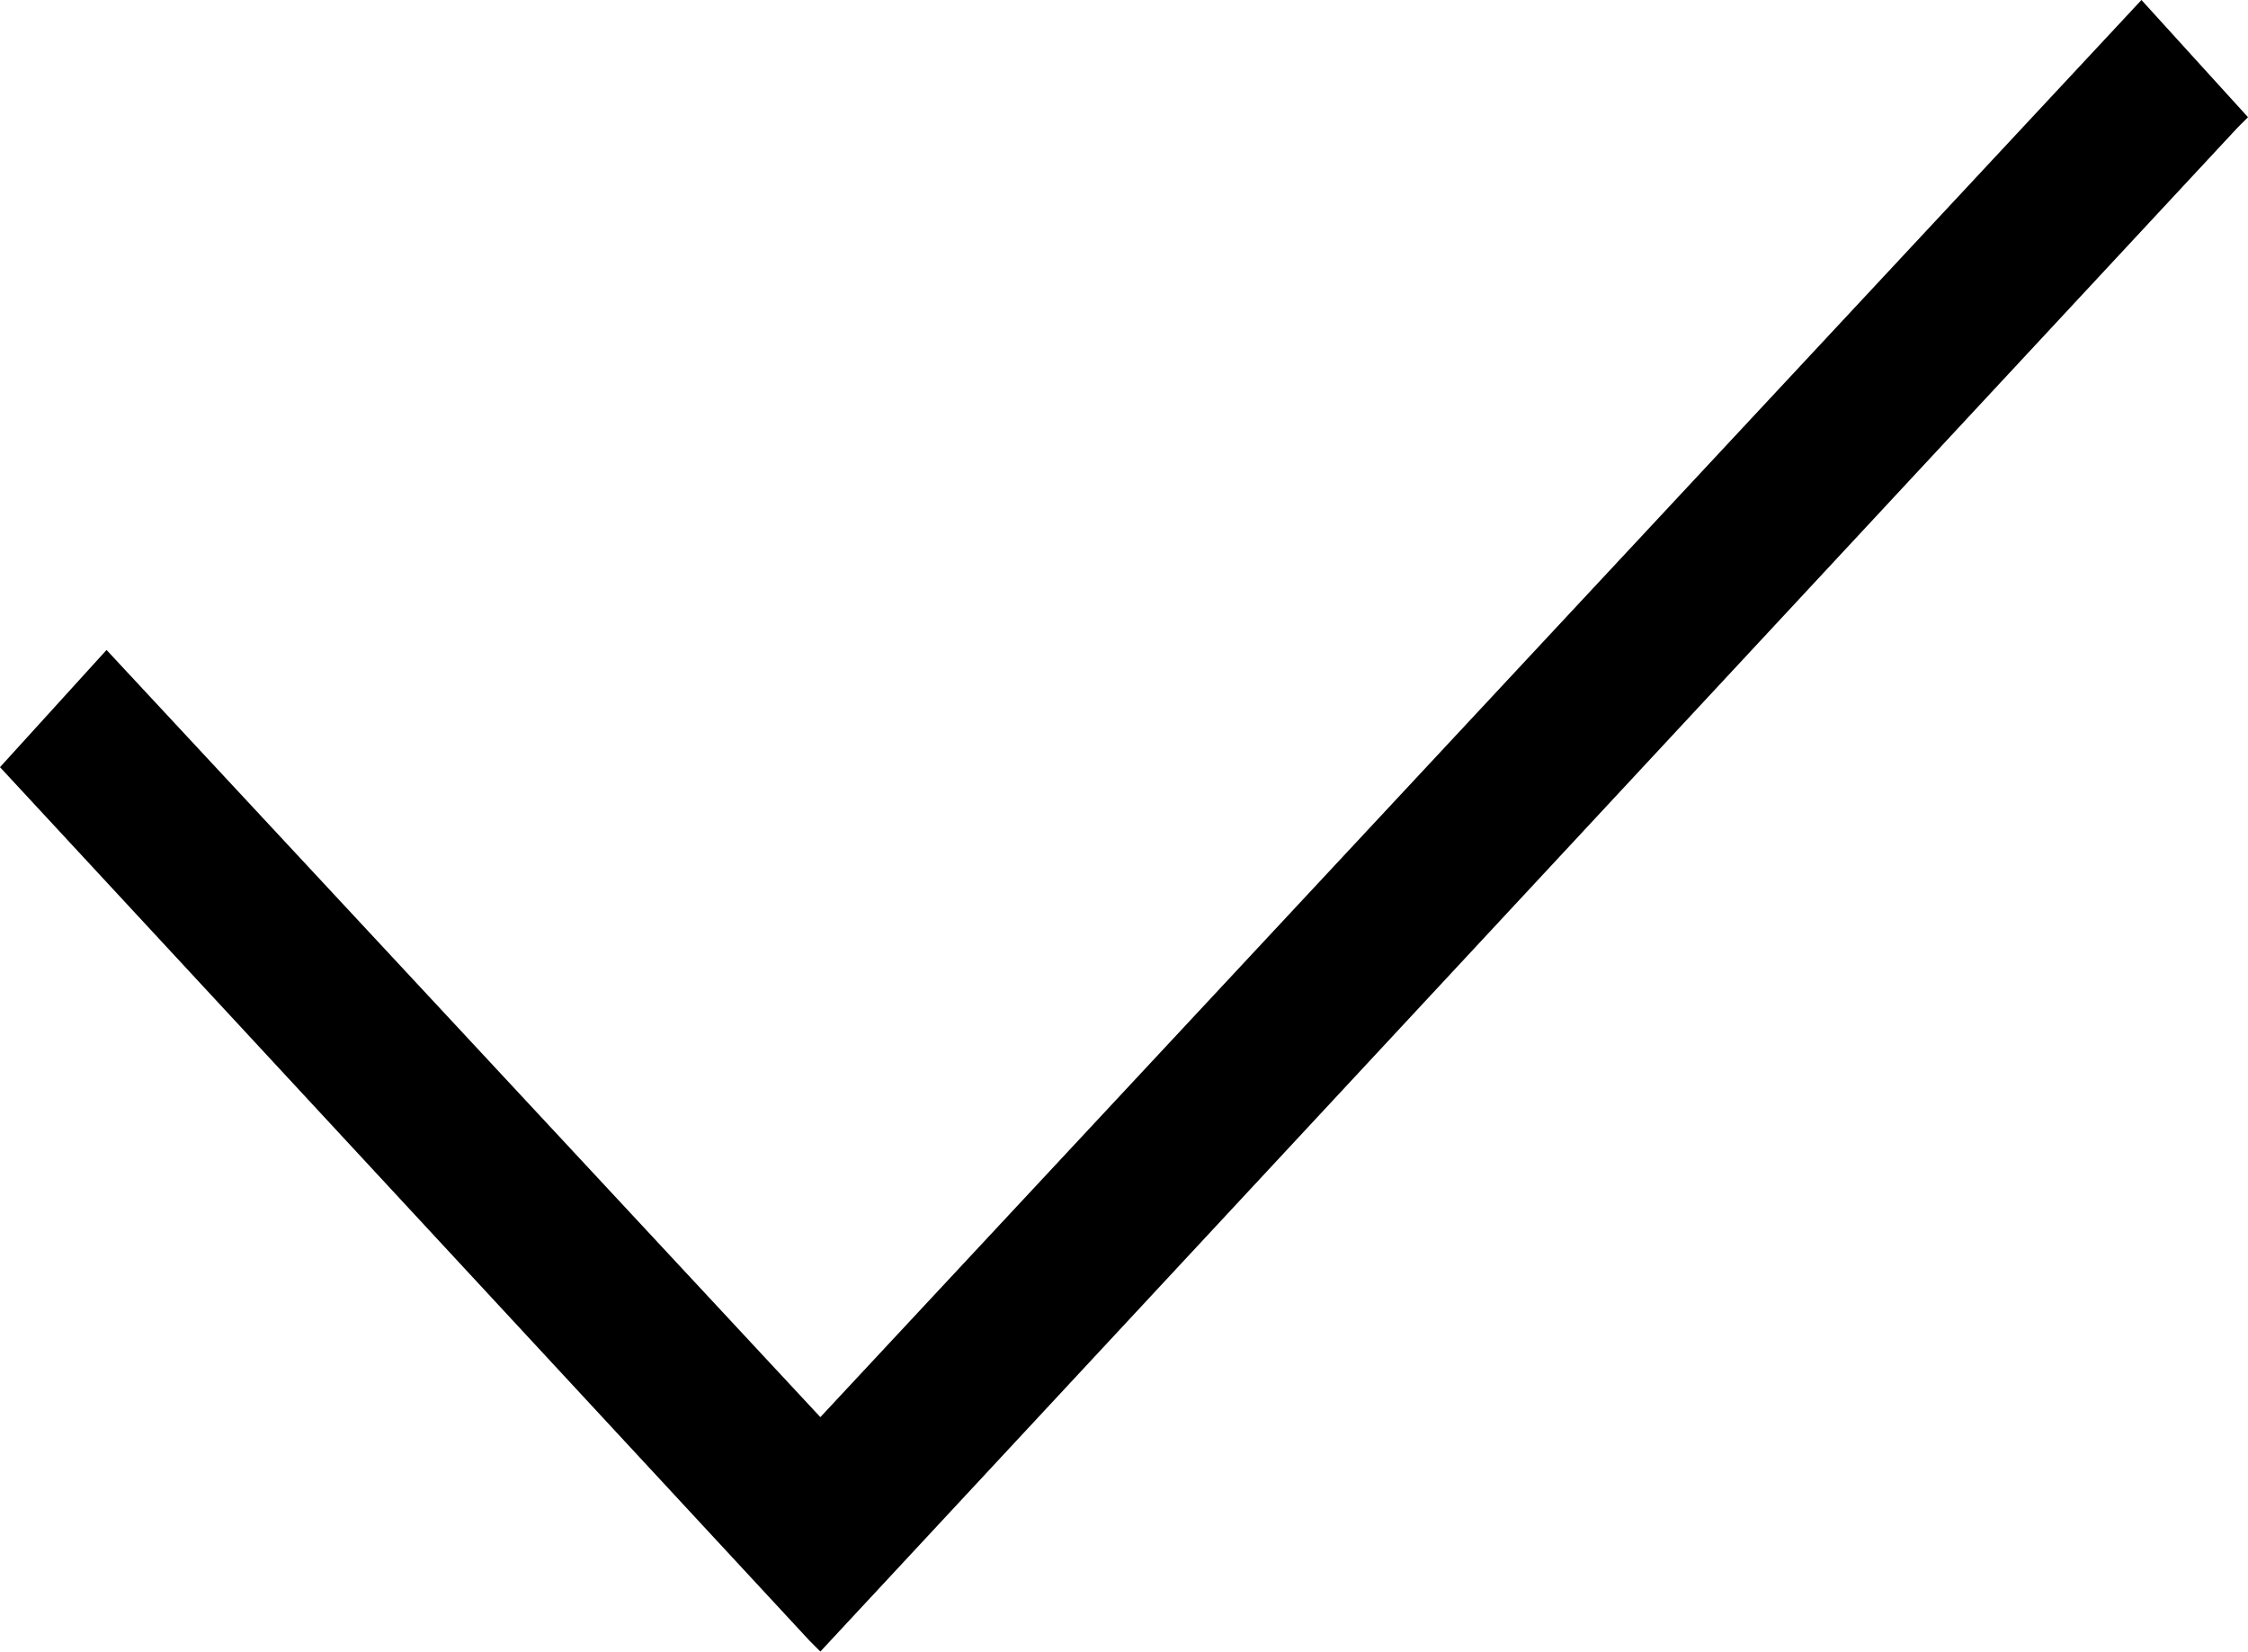
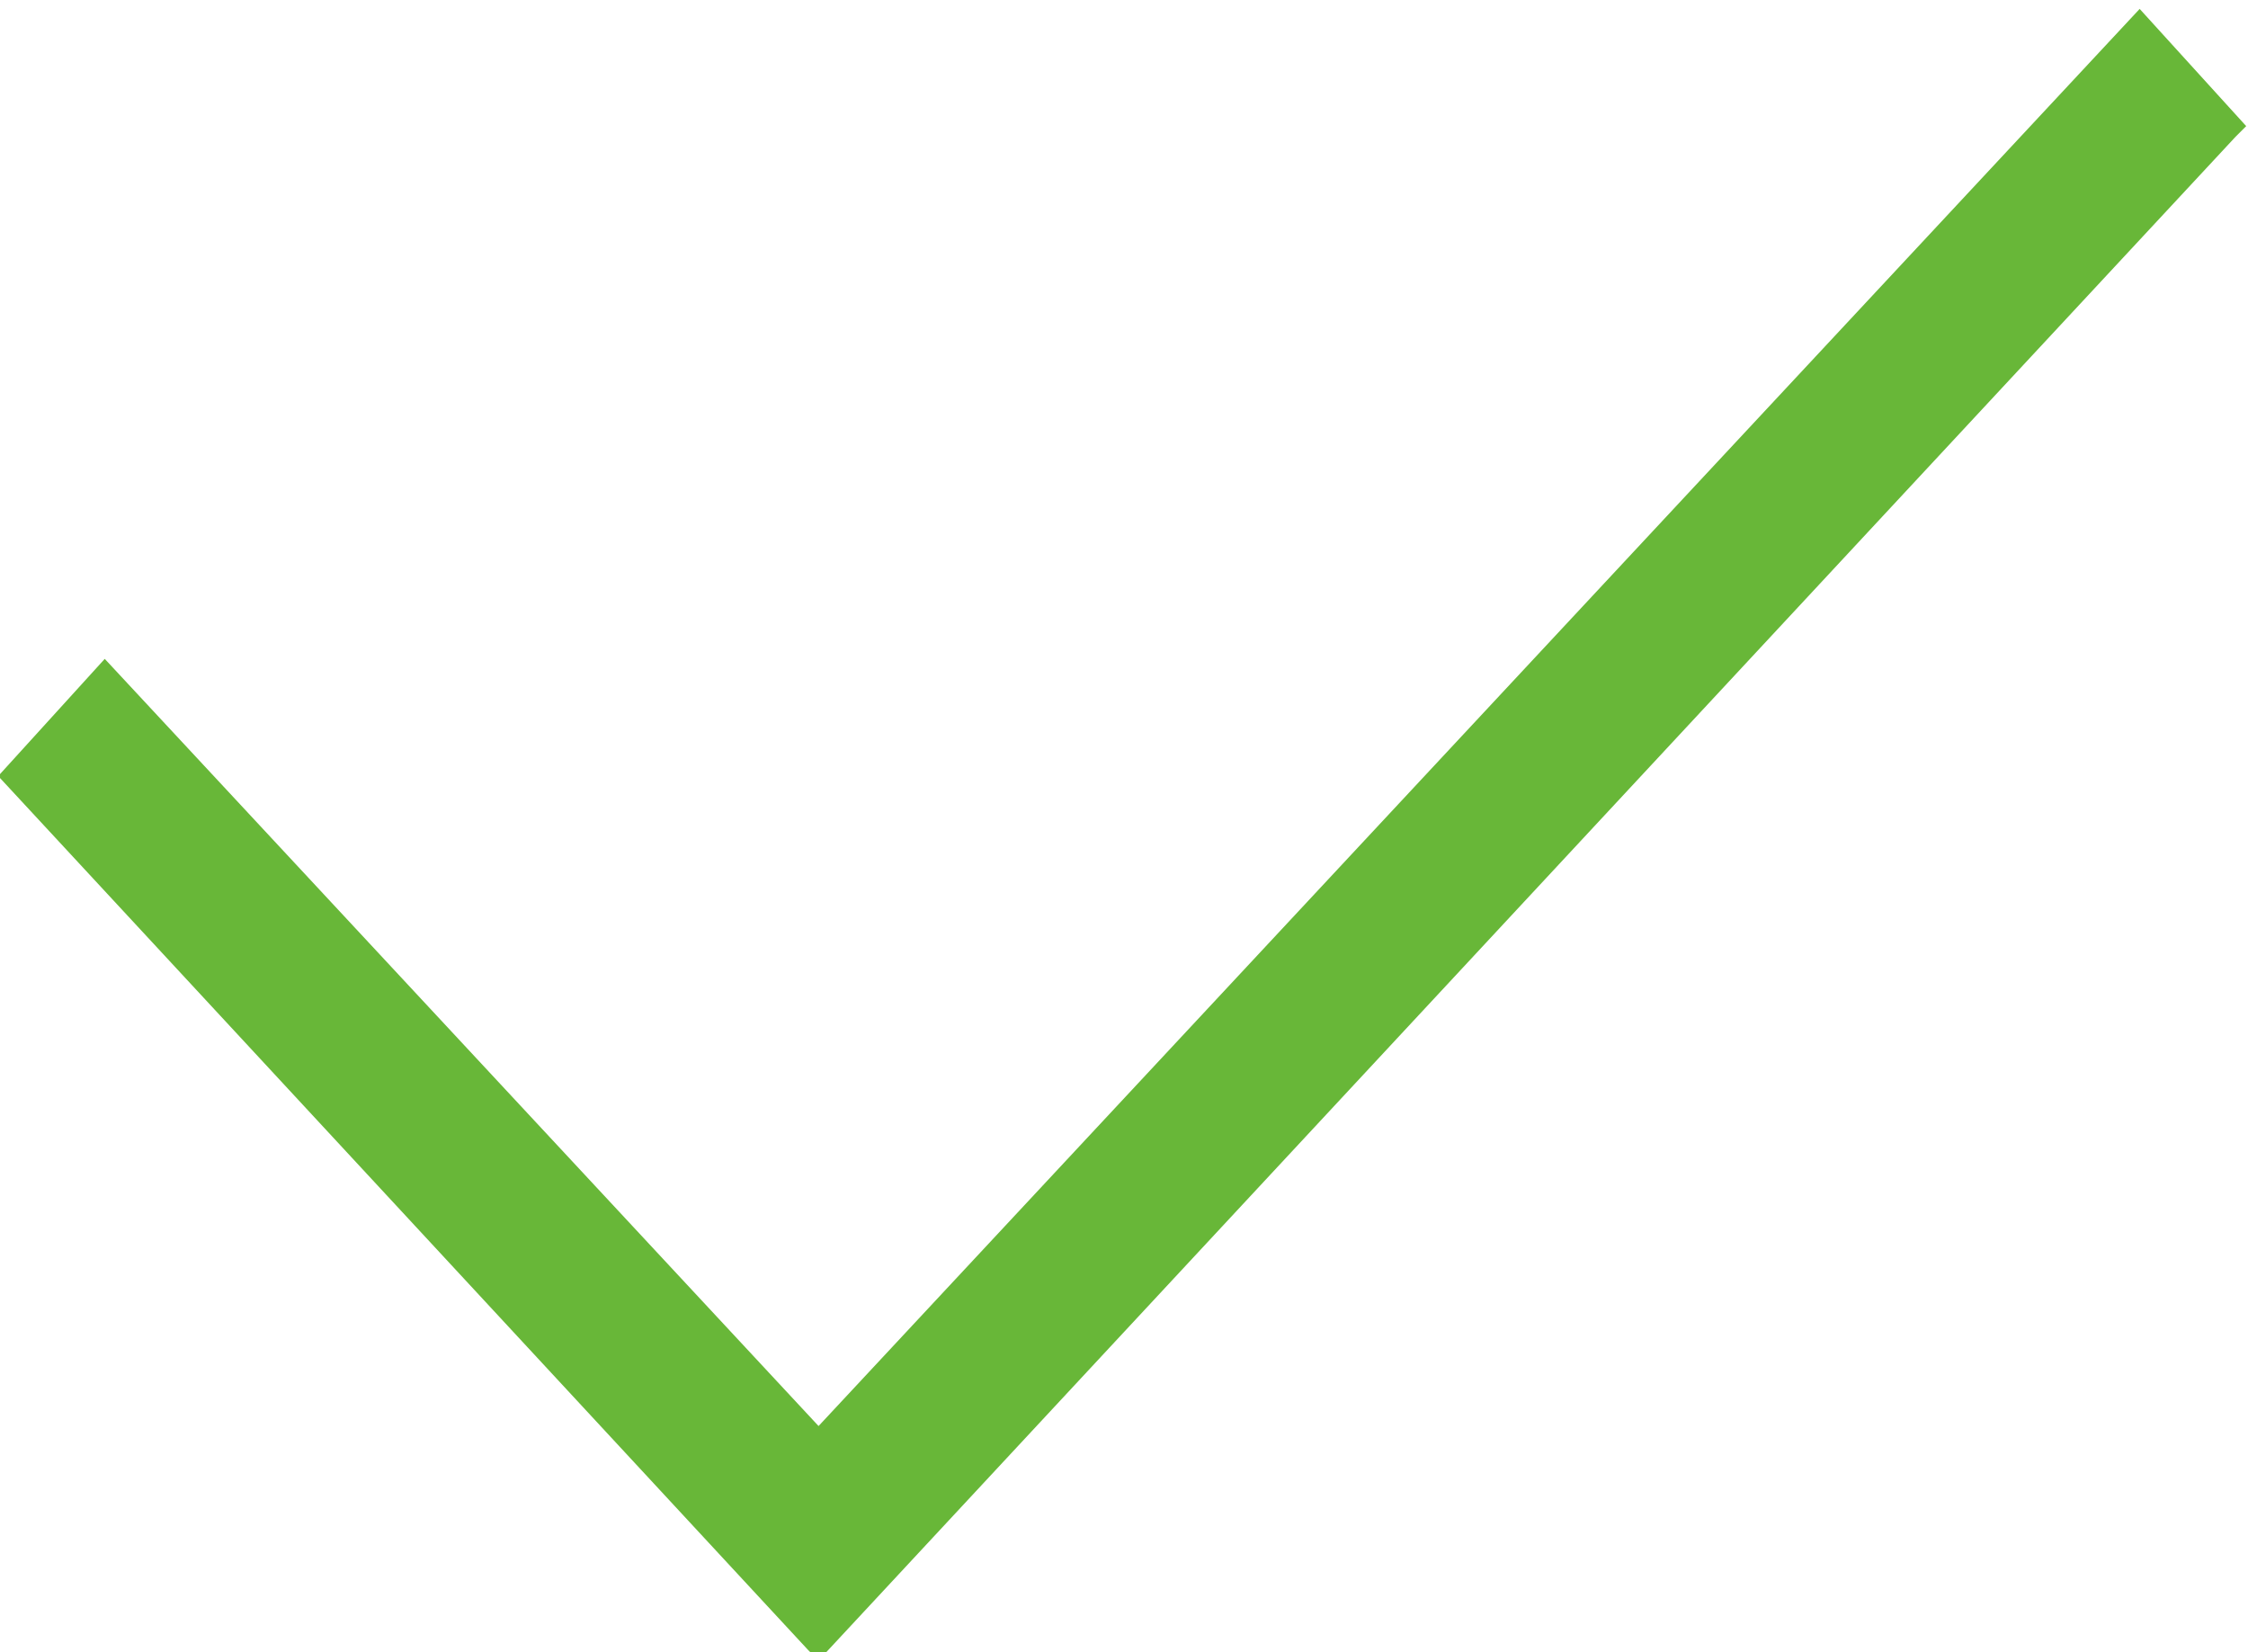
<svg xmlns="http://www.w3.org/2000/svg" version="1.1" id="Layer_1" x="0px" y="0px" viewBox="0 0 21.1 15.5" style="enable-background:new 0 0 21.1 15.5;" xml:space="preserve">
-   <polygon points="20.1,0 7.7,13.3 1,6.1 0,7.2 7.6,15.4 7.7,15.5 21,1.2 21.1,1.1 " />
+   <defs id="defs7" />
+   <polygon points="21,1.2 21.1,1.1 20.1,0 7.7,13.3 1,6.1 0,7.2 7.6,15.4 7.7,15.5 " id="polygon3" transform="translate(-0.01685783,0.08361465)" style="fill:#68b738;fill-opacity:1" />
</svg>
